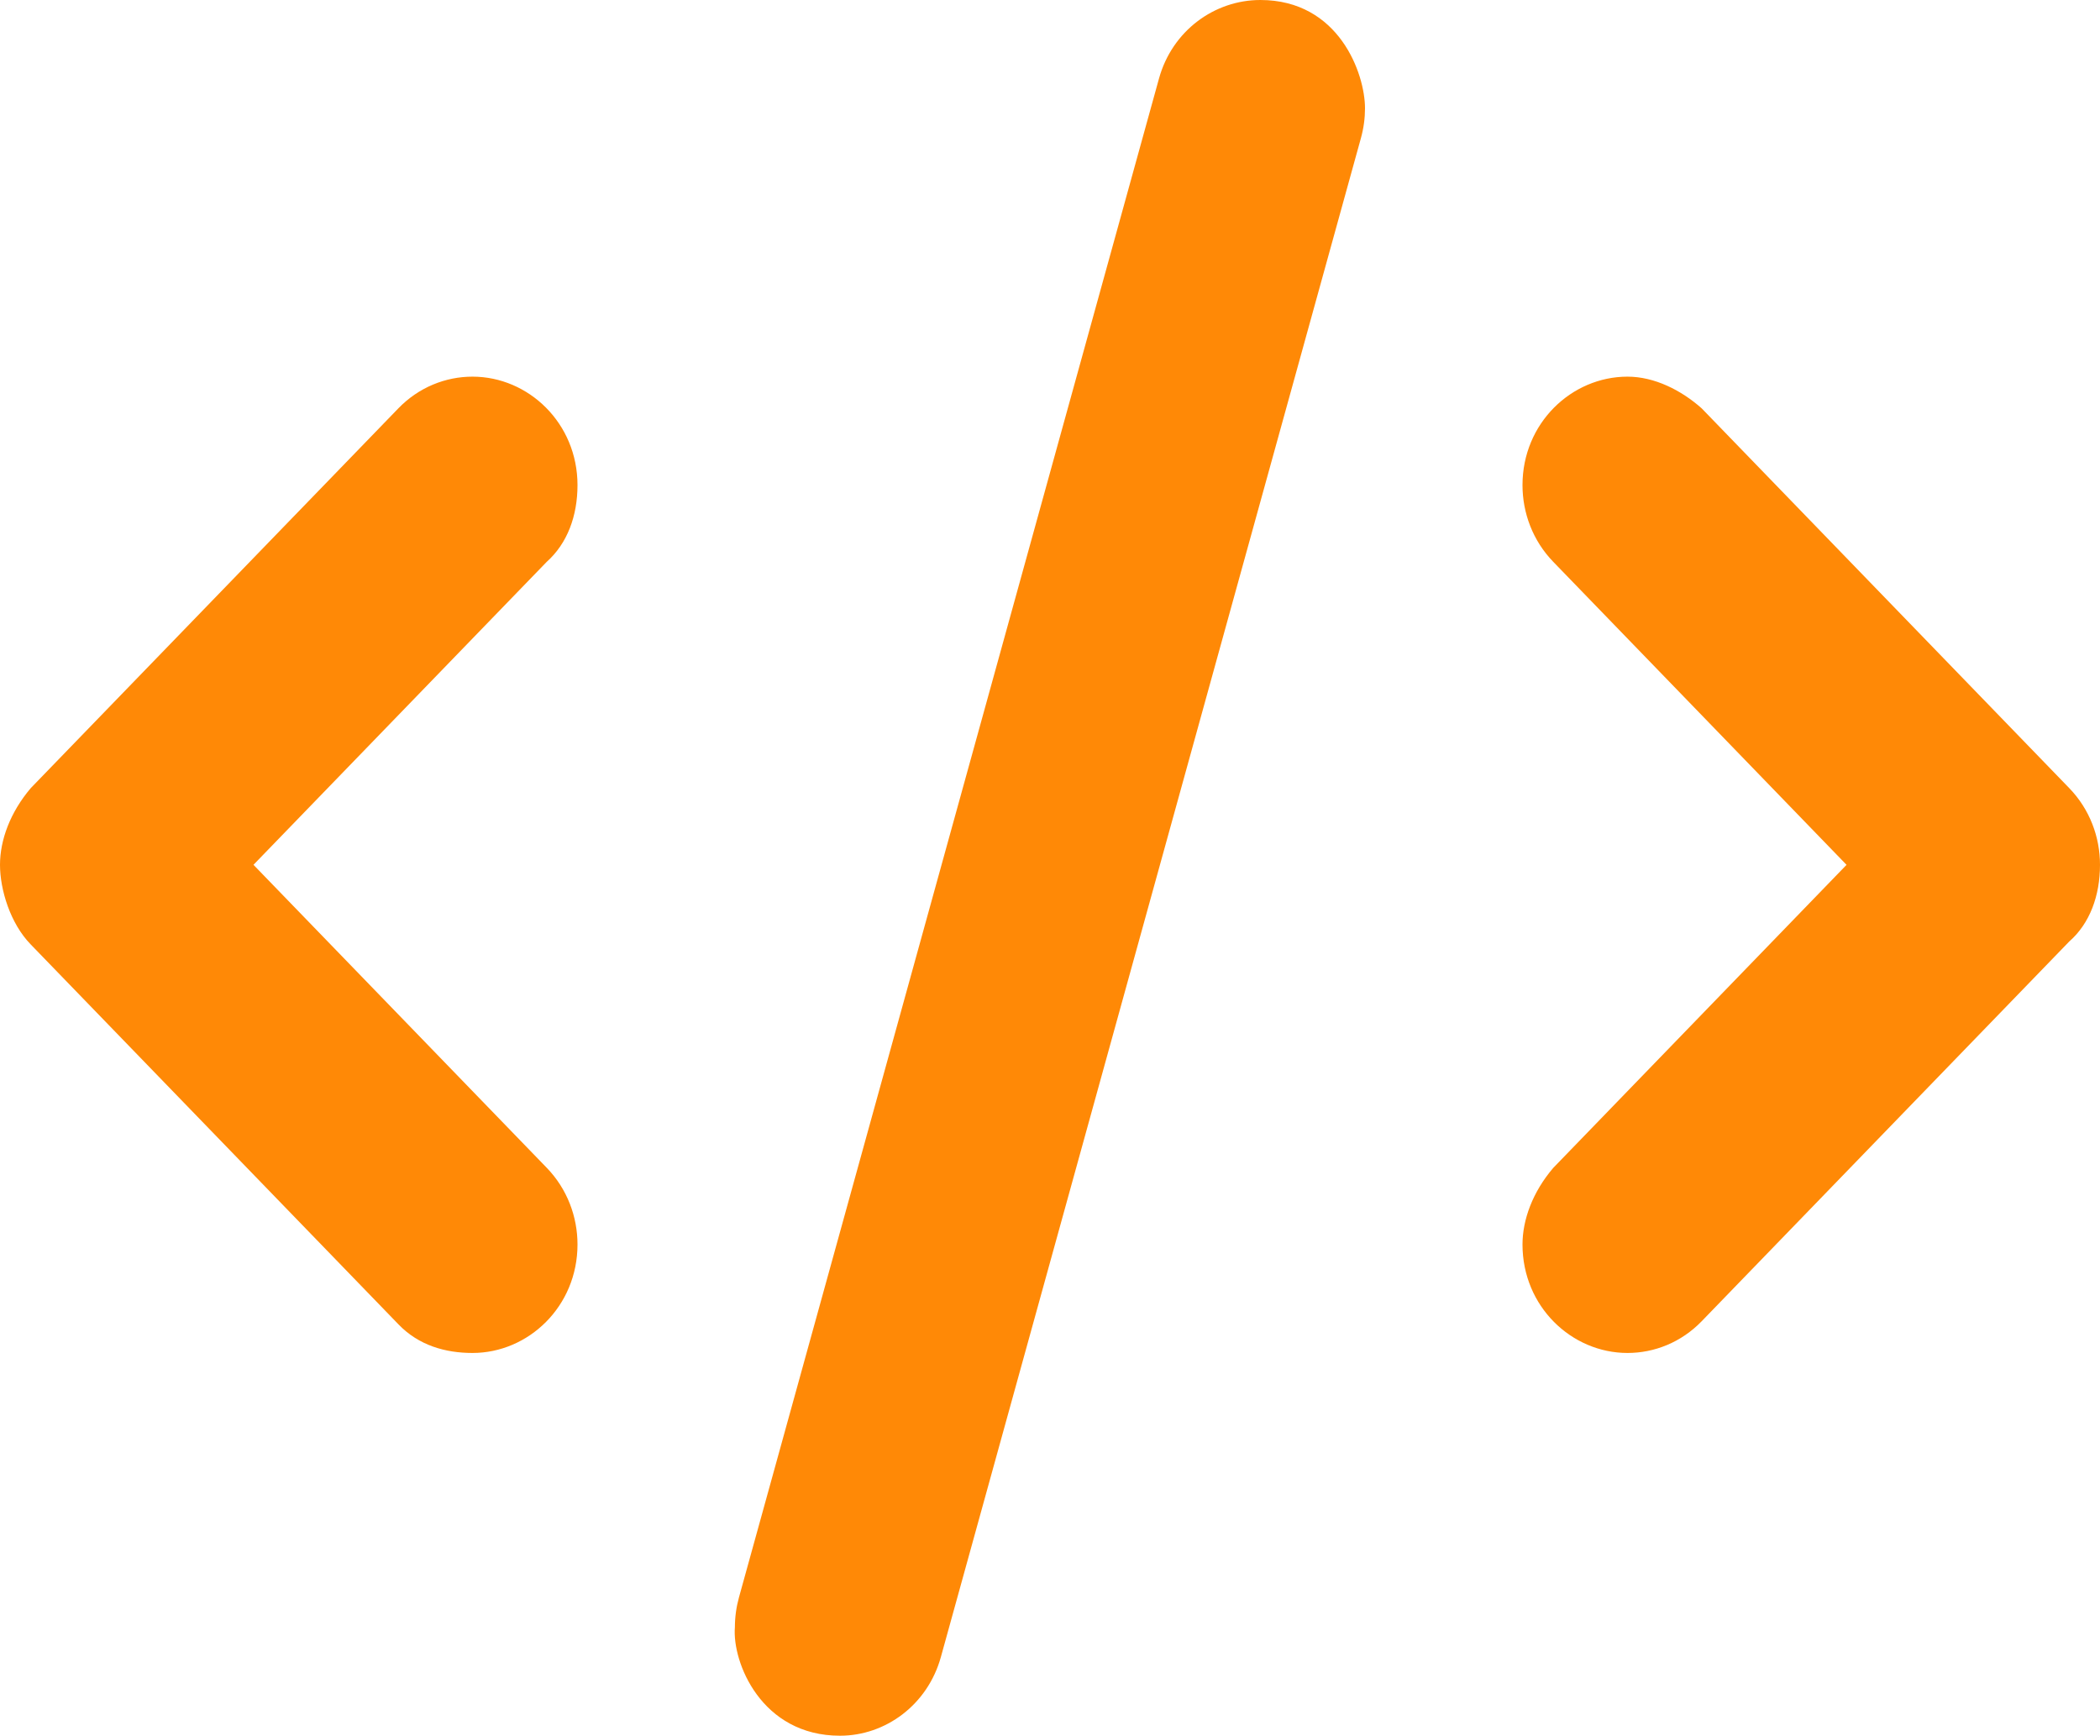
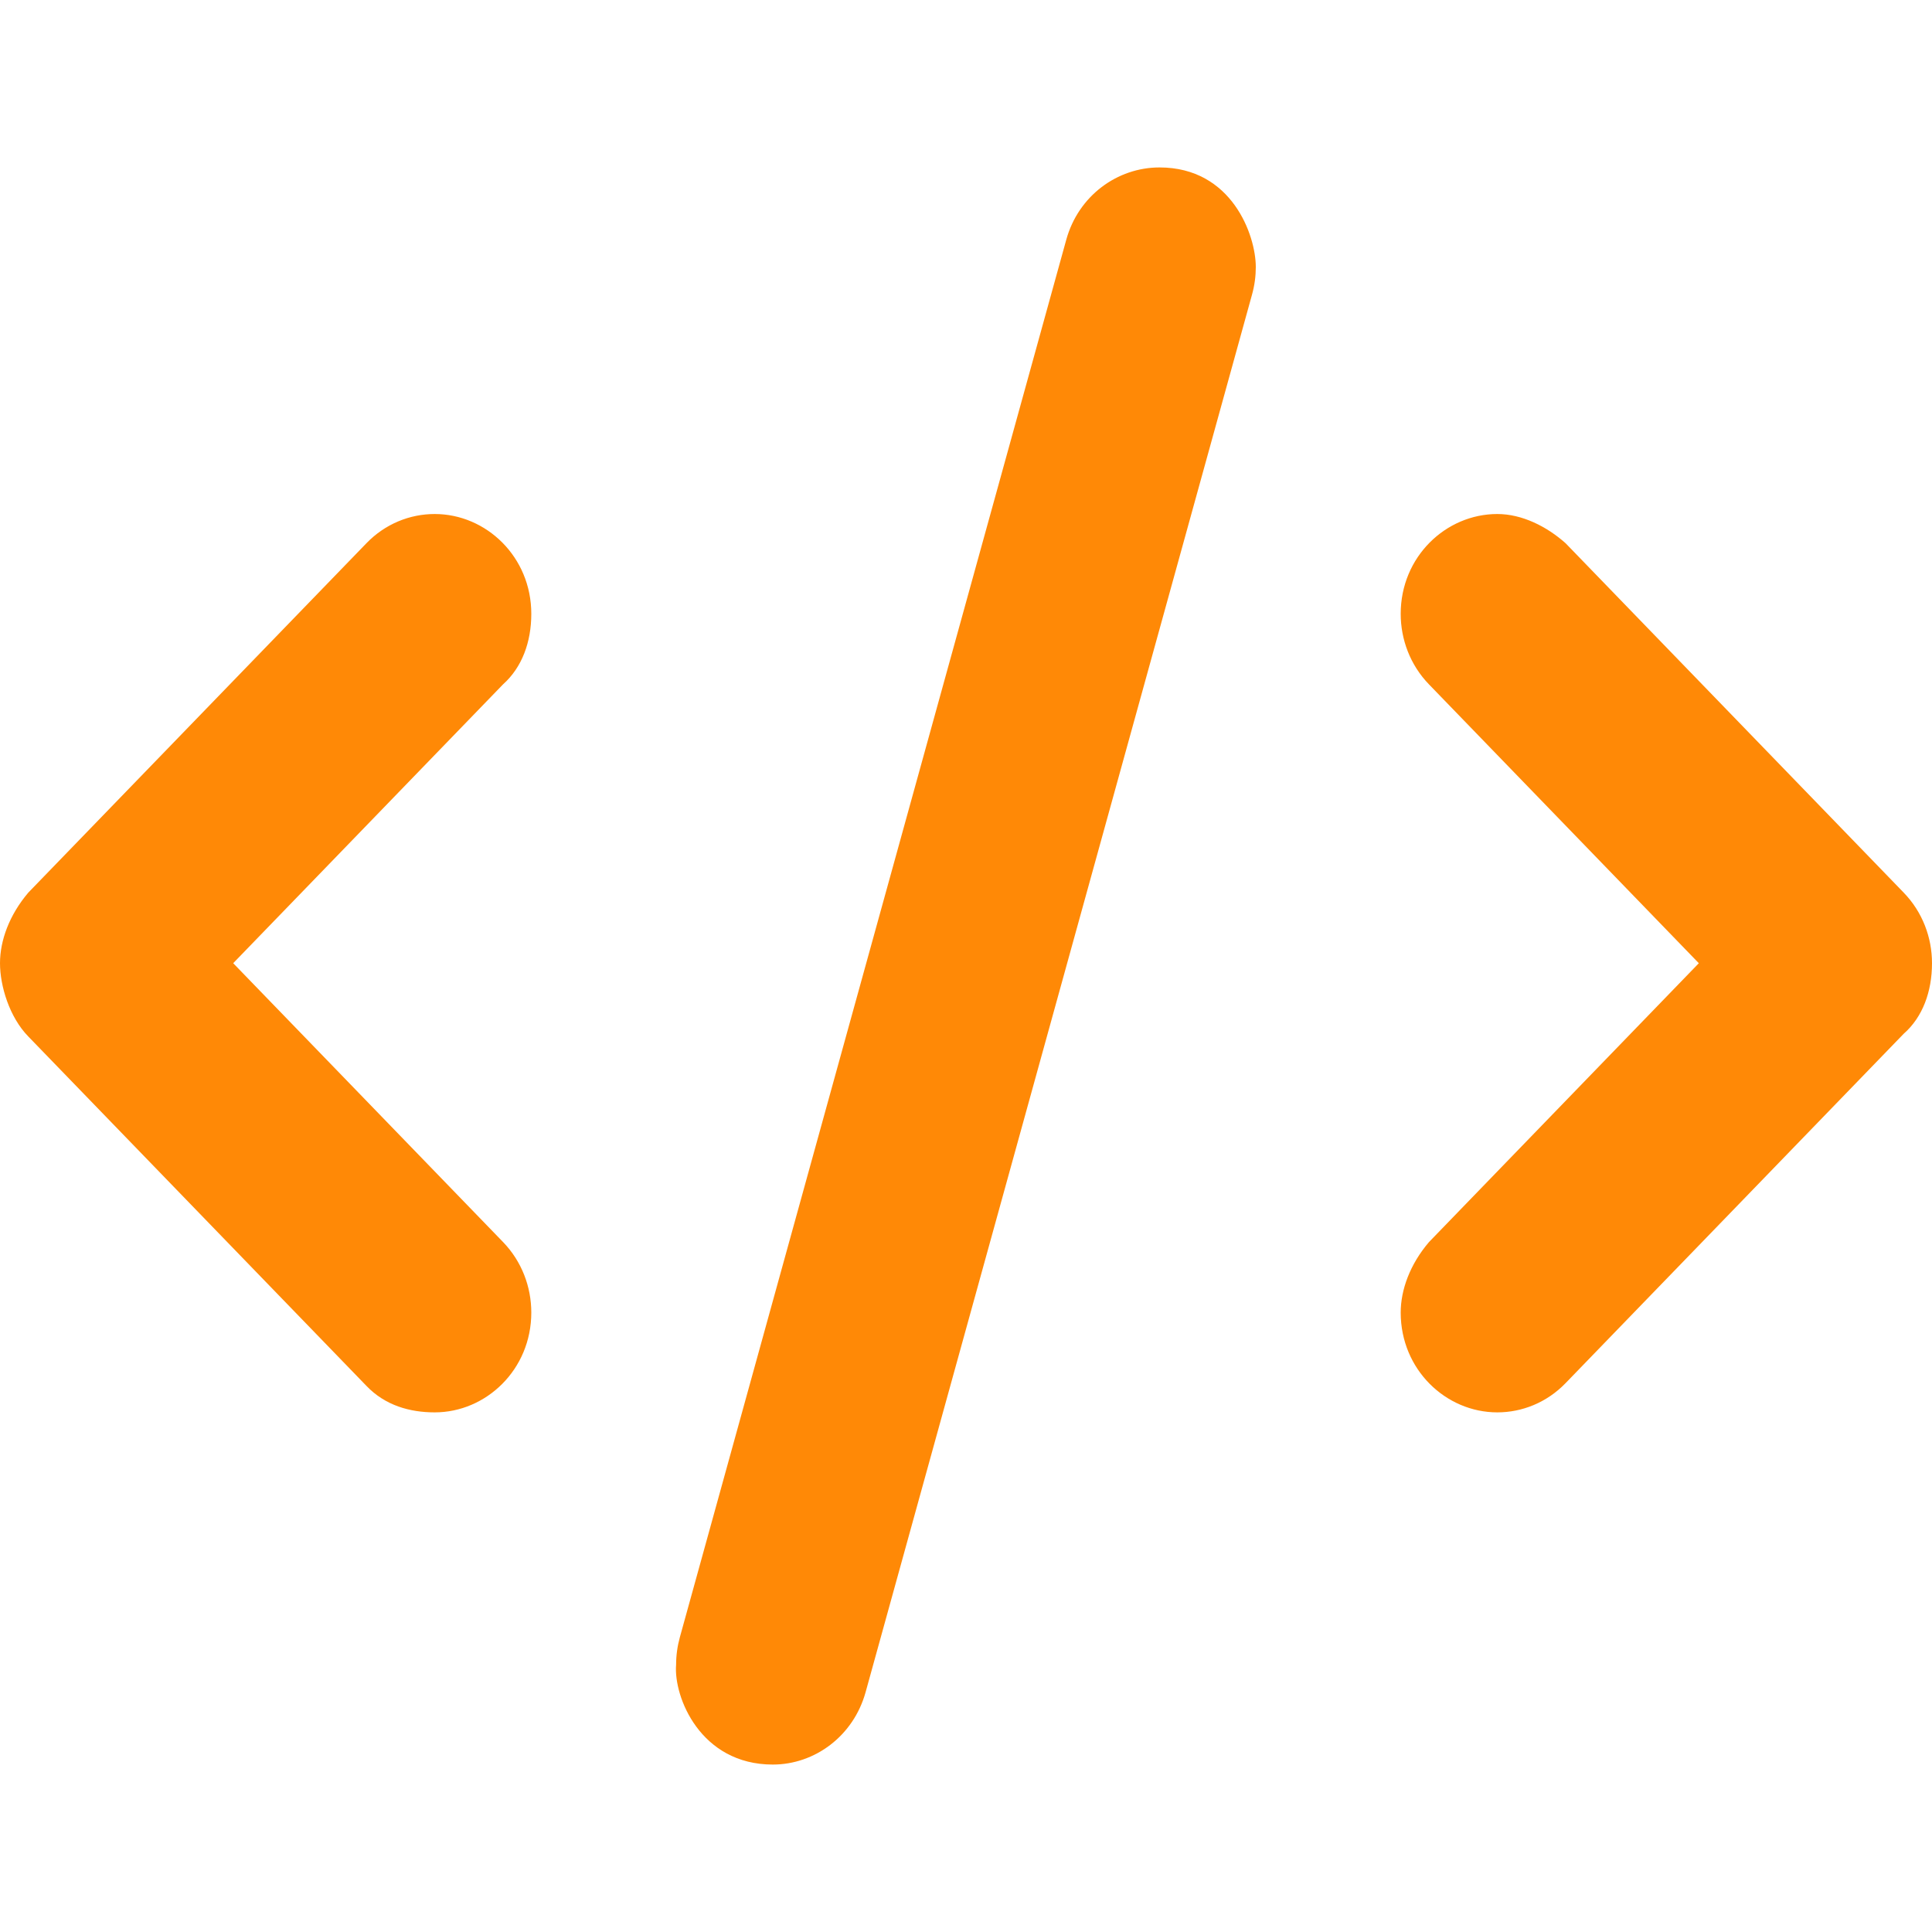
- <svg xmlns="http://www.w3.org/2000/svg" width="75" height="62" viewBox="0 0 75 62" fill="none">
+ <svg xmlns="http://www.w3.org/2000/svg" width="50" height="50" viewBox="0 0 75 62" fill="none">
  <path d="M48.75 3.868C48.75 2.634 47.824 0 45.012 0C43.373 0 41.863 1.099 41.392 2.807L26.392 57.057C26.296 57.404 26.247 57.762 26.246 58.123C26.145 59.372 27.188 62 30 62C31.631 62 33.132 60.891 33.603 59.188L48.603 4.938C48.703 4.579 48.75 4.22 48.75 3.868ZM20.625 17.328C20.625 15.115 18.873 13.454 16.875 13.454C15.915 13.454 14.956 13.832 14.224 14.589L1.099 28.151C0.366 29.014 0 30.007 0 30.891C0 31.775 0.366 32.986 1.099 33.737L14.224 47.299C14.953 48.062 15.914 48.328 16.875 48.328C18.873 48.328 20.625 46.666 20.625 44.453C20.625 43.462 20.259 42.47 19.526 41.713L9.053 30.891L19.527 20.068C20.262 19.411 20.625 18.43 20.625 17.328ZM75 30.891C75 29.899 74.634 28.907 73.901 28.151L60.776 14.588C60.047 13.938 59.086 13.454 58.125 13.454C56.127 13.454 54.375 15.116 54.375 17.328C54.375 18.32 54.741 19.312 55.474 20.069L65.948 30.892L55.474 41.716C54.738 42.577 54.375 43.569 54.375 44.453C54.375 46.667 56.127 48.328 58.125 48.328C59.084 48.328 60.044 47.95 60.776 47.193L73.901 33.631C74.637 32.986 75 31.993 75 30.891Z" fill="#FF8906" />
</svg>
